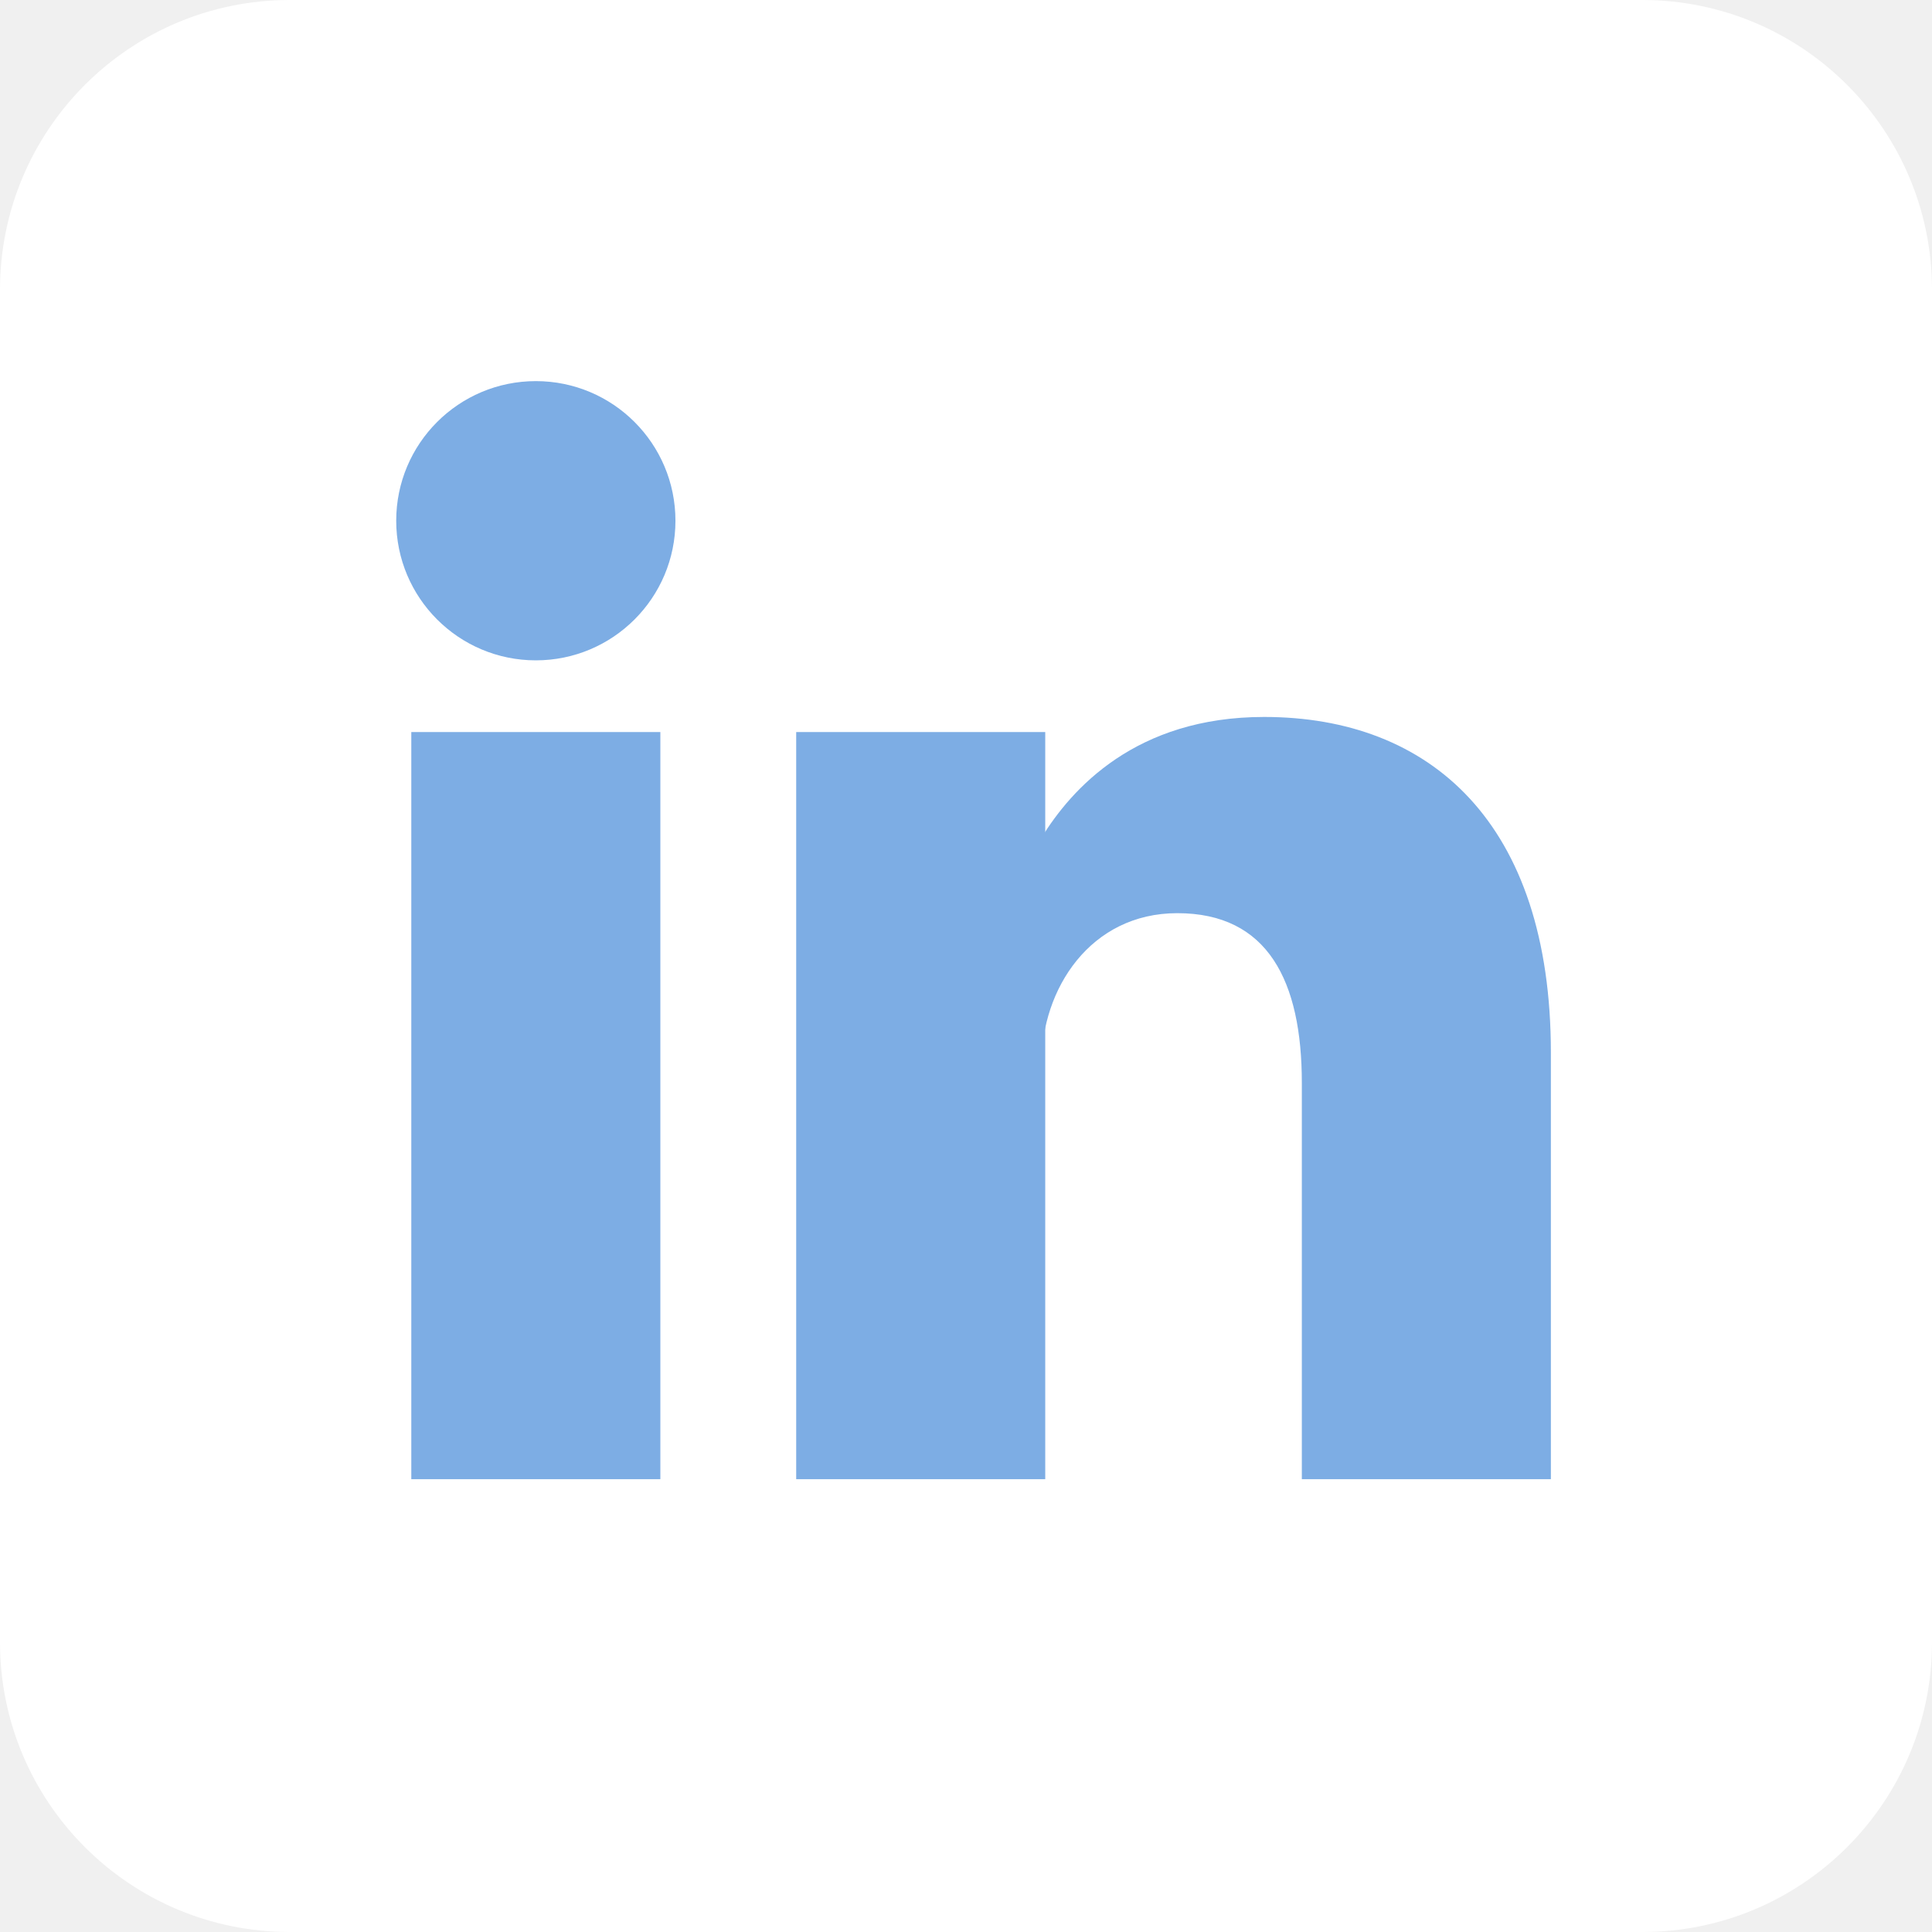
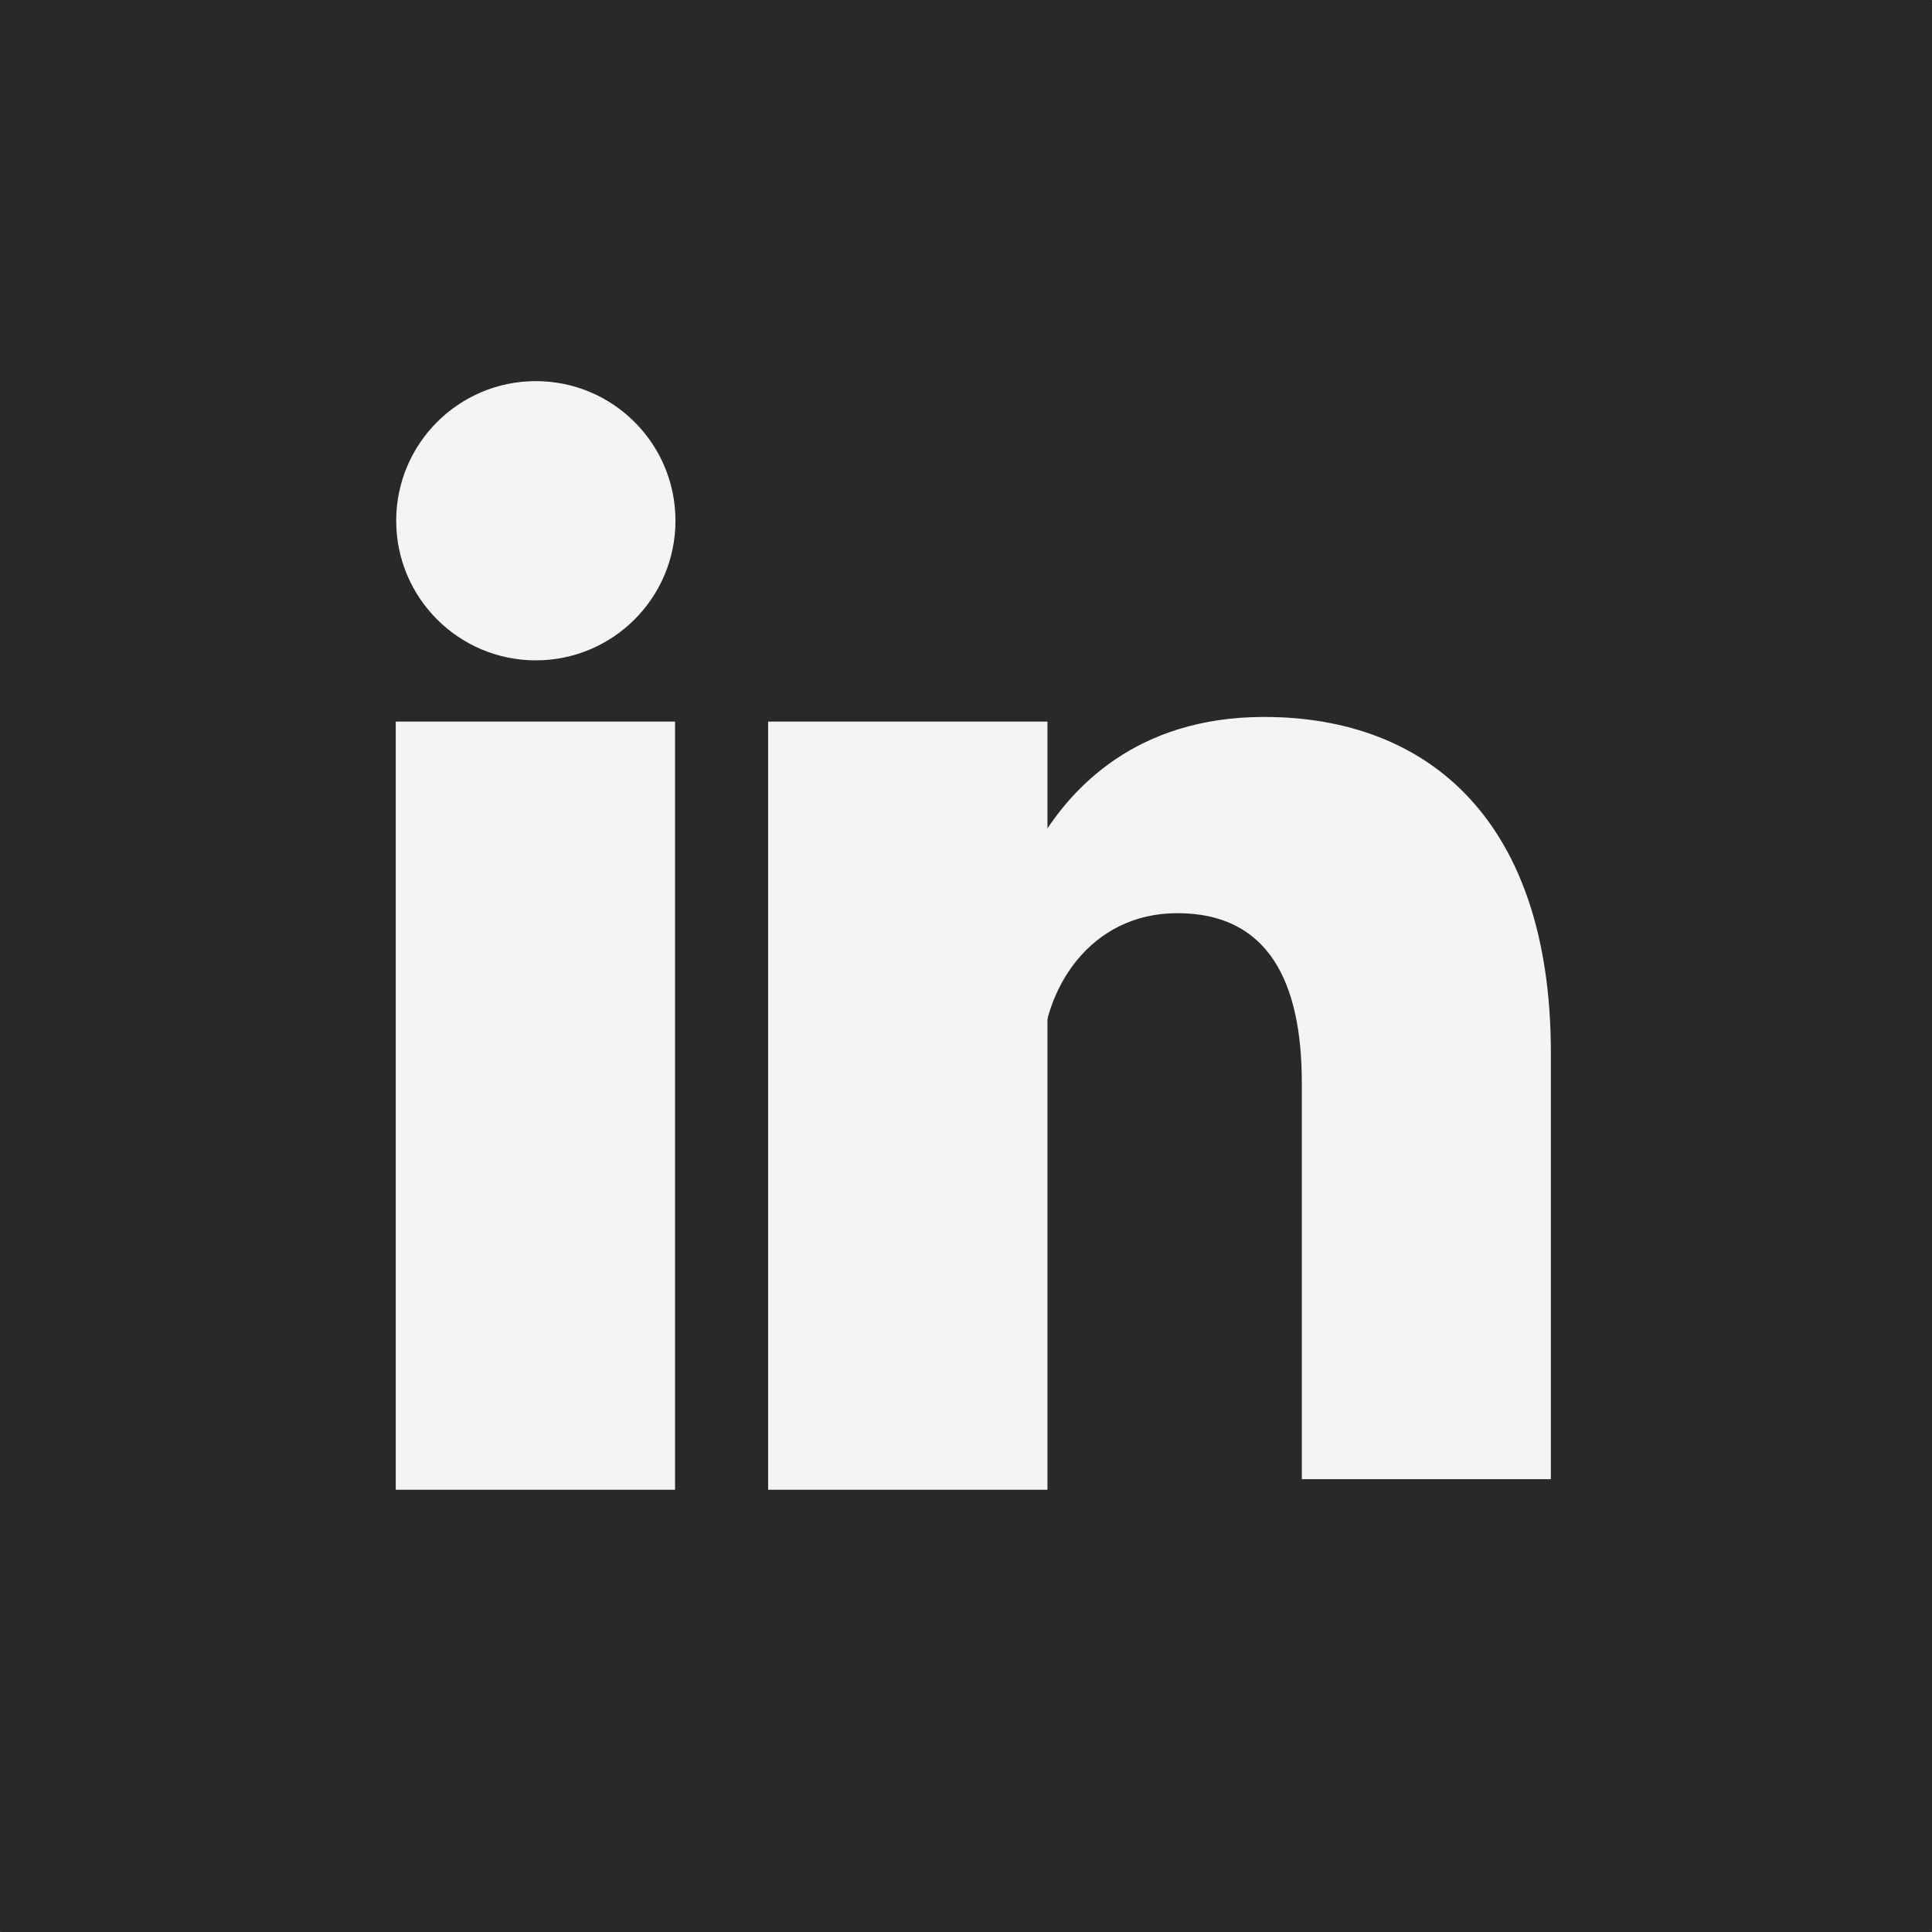
- <svg xmlns="http://www.w3.org/2000/svg" aria-label="LinkedIn" role="img" viewBox="0 0 512 512" fill="#fff">
-   <rect width="512" height="512" rx="15%" fill="#fff" />
-   <circle fill="#7DADE4" cx="142" cy="138" r="37" />
-   <path stroke="#7DADE4" stroke-width="66" d="M244 194v198M142 194v198" />
-   <path fill="#7DADE4" d="M276 282c0-20 13-40 36-40 24 0 33 18 33 45v105h66V279c0-61-32-89-76-89-34 0-51 19-59 32" />
+ <svg xmlns="http://www.w3.org/2000/svg" width="55" height="55" viewBox="0 0 55 55" fill="none">
+   <g clip-path="url(#clip0_271_160)">
+     <path d="M54.984 0H0.016C0.007 0 0 0.007 0 0.016V54.984C0 54.993 0.007 55 0.016 55H54.984C54.993 55 55 54.993 55 54.984V0.016C55 0.007 54.993 0 54.984 0Z" fill="#2A2829" />
+     <path d="M15.254 18.799C17.449 18.799 19.229 17.019 19.229 14.824C19.229 12.629 17.449 10.85 15.254 10.85C13.059 10.85 11.279 12.629 11.279 14.824C11.279 17.019 13.059 18.799 15.254 18.799Z" fill="#F4F4F4" />
+     <path d="M19.215 20.542H11.268C11.267 20.542 11.266 20.545 11.266 20.549V42.403C11.266 42.407 11.267 42.41 11.268 42.41H19.215C19.216 42.41 19.217 42.407 19.217 42.403V20.549C19.217 20.545 19.216 20.542 19.215 20.542Z" fill="#F4F4F4" />
+     <path d="M29.817 20.542H21.869C21.868 20.542 21.867 20.545 21.867 20.549V42.403C21.867 42.407 21.868 42.41 21.869 42.41H29.817C29.818 42.41 29.819 42.407 29.819 42.403V20.549C29.819 20.545 29.818 20.542 29.817 20.542Z" fill="#F4F4F4" />
+     <path d="M29.648 30.293C29.648 28.145 31.045 25.996 33.516 25.996C36.094 25.996 37.06 27.93 37.06 30.83V42.109H44.15V29.971C44.15 23.418 40.713 20.41 35.986 20.41C32.334 20.41 30.508 22.451 29.648 23.848" fill="#F4F4F4" />
+   </g>
+   <defs>
+     <clipPath id="clip0_271_160">
+       <rect width="55" height="55" fill="white" />
+     </clipPath>
+   </defs>
</svg>
